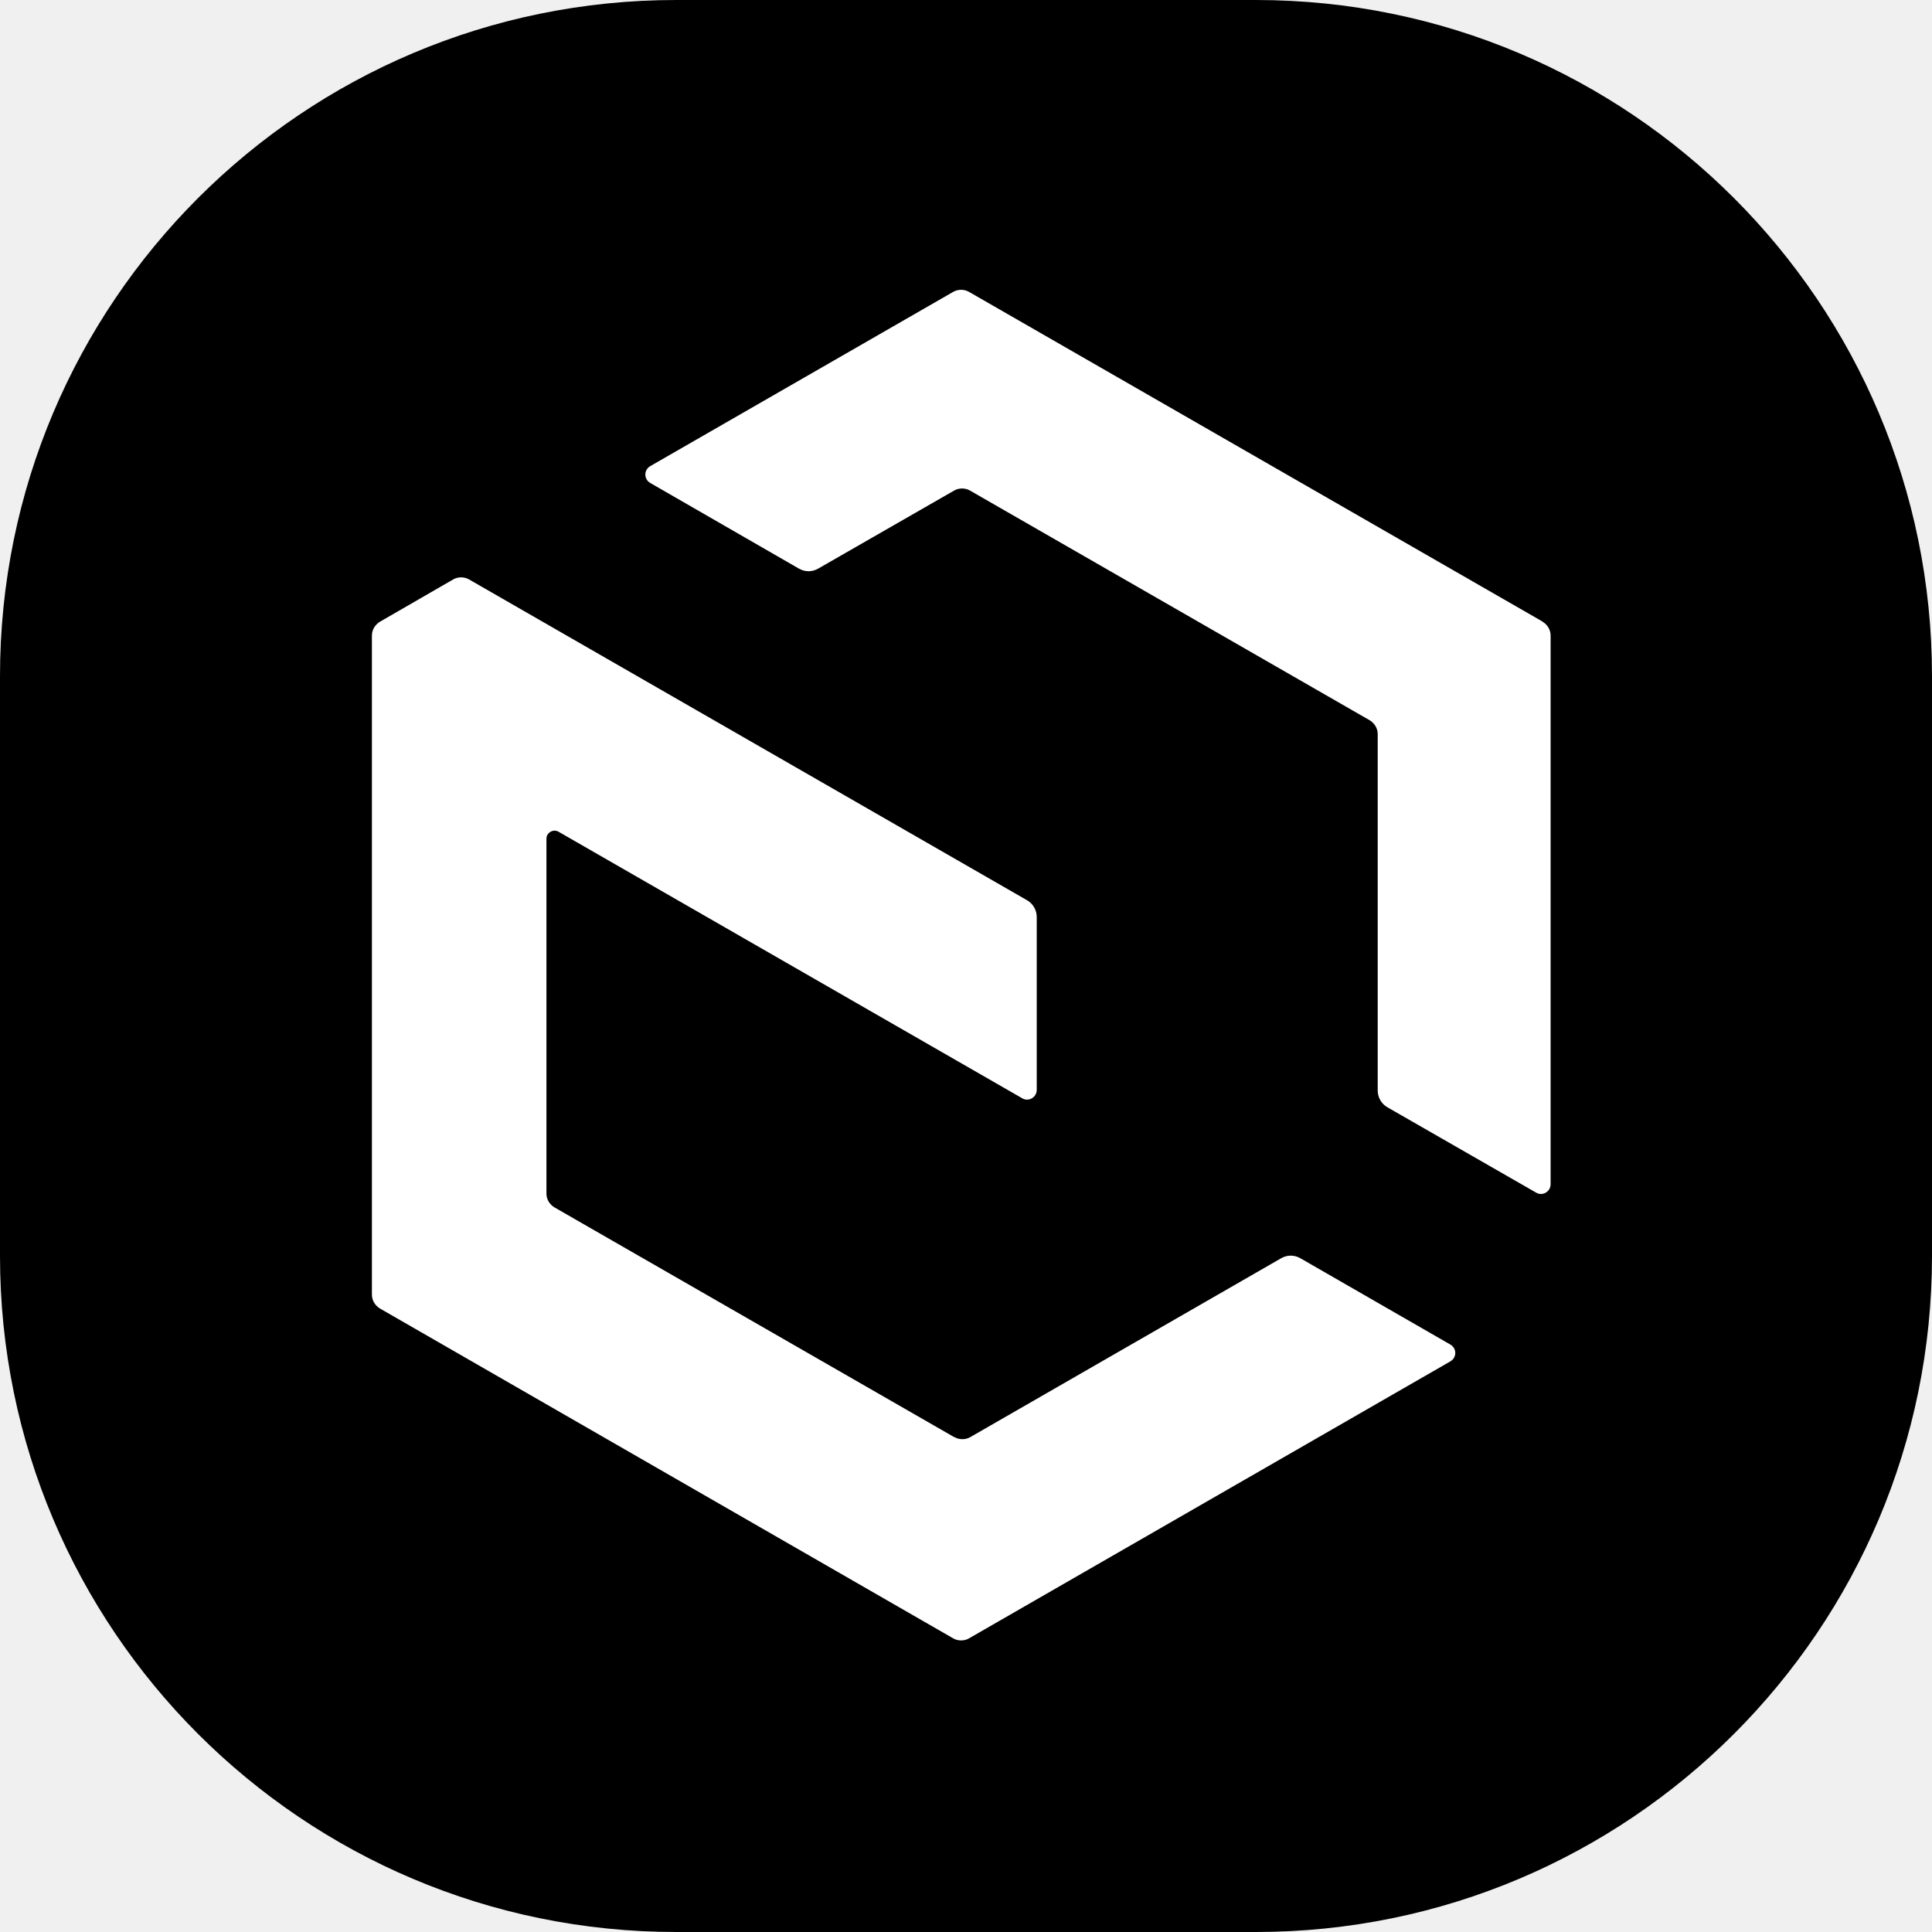
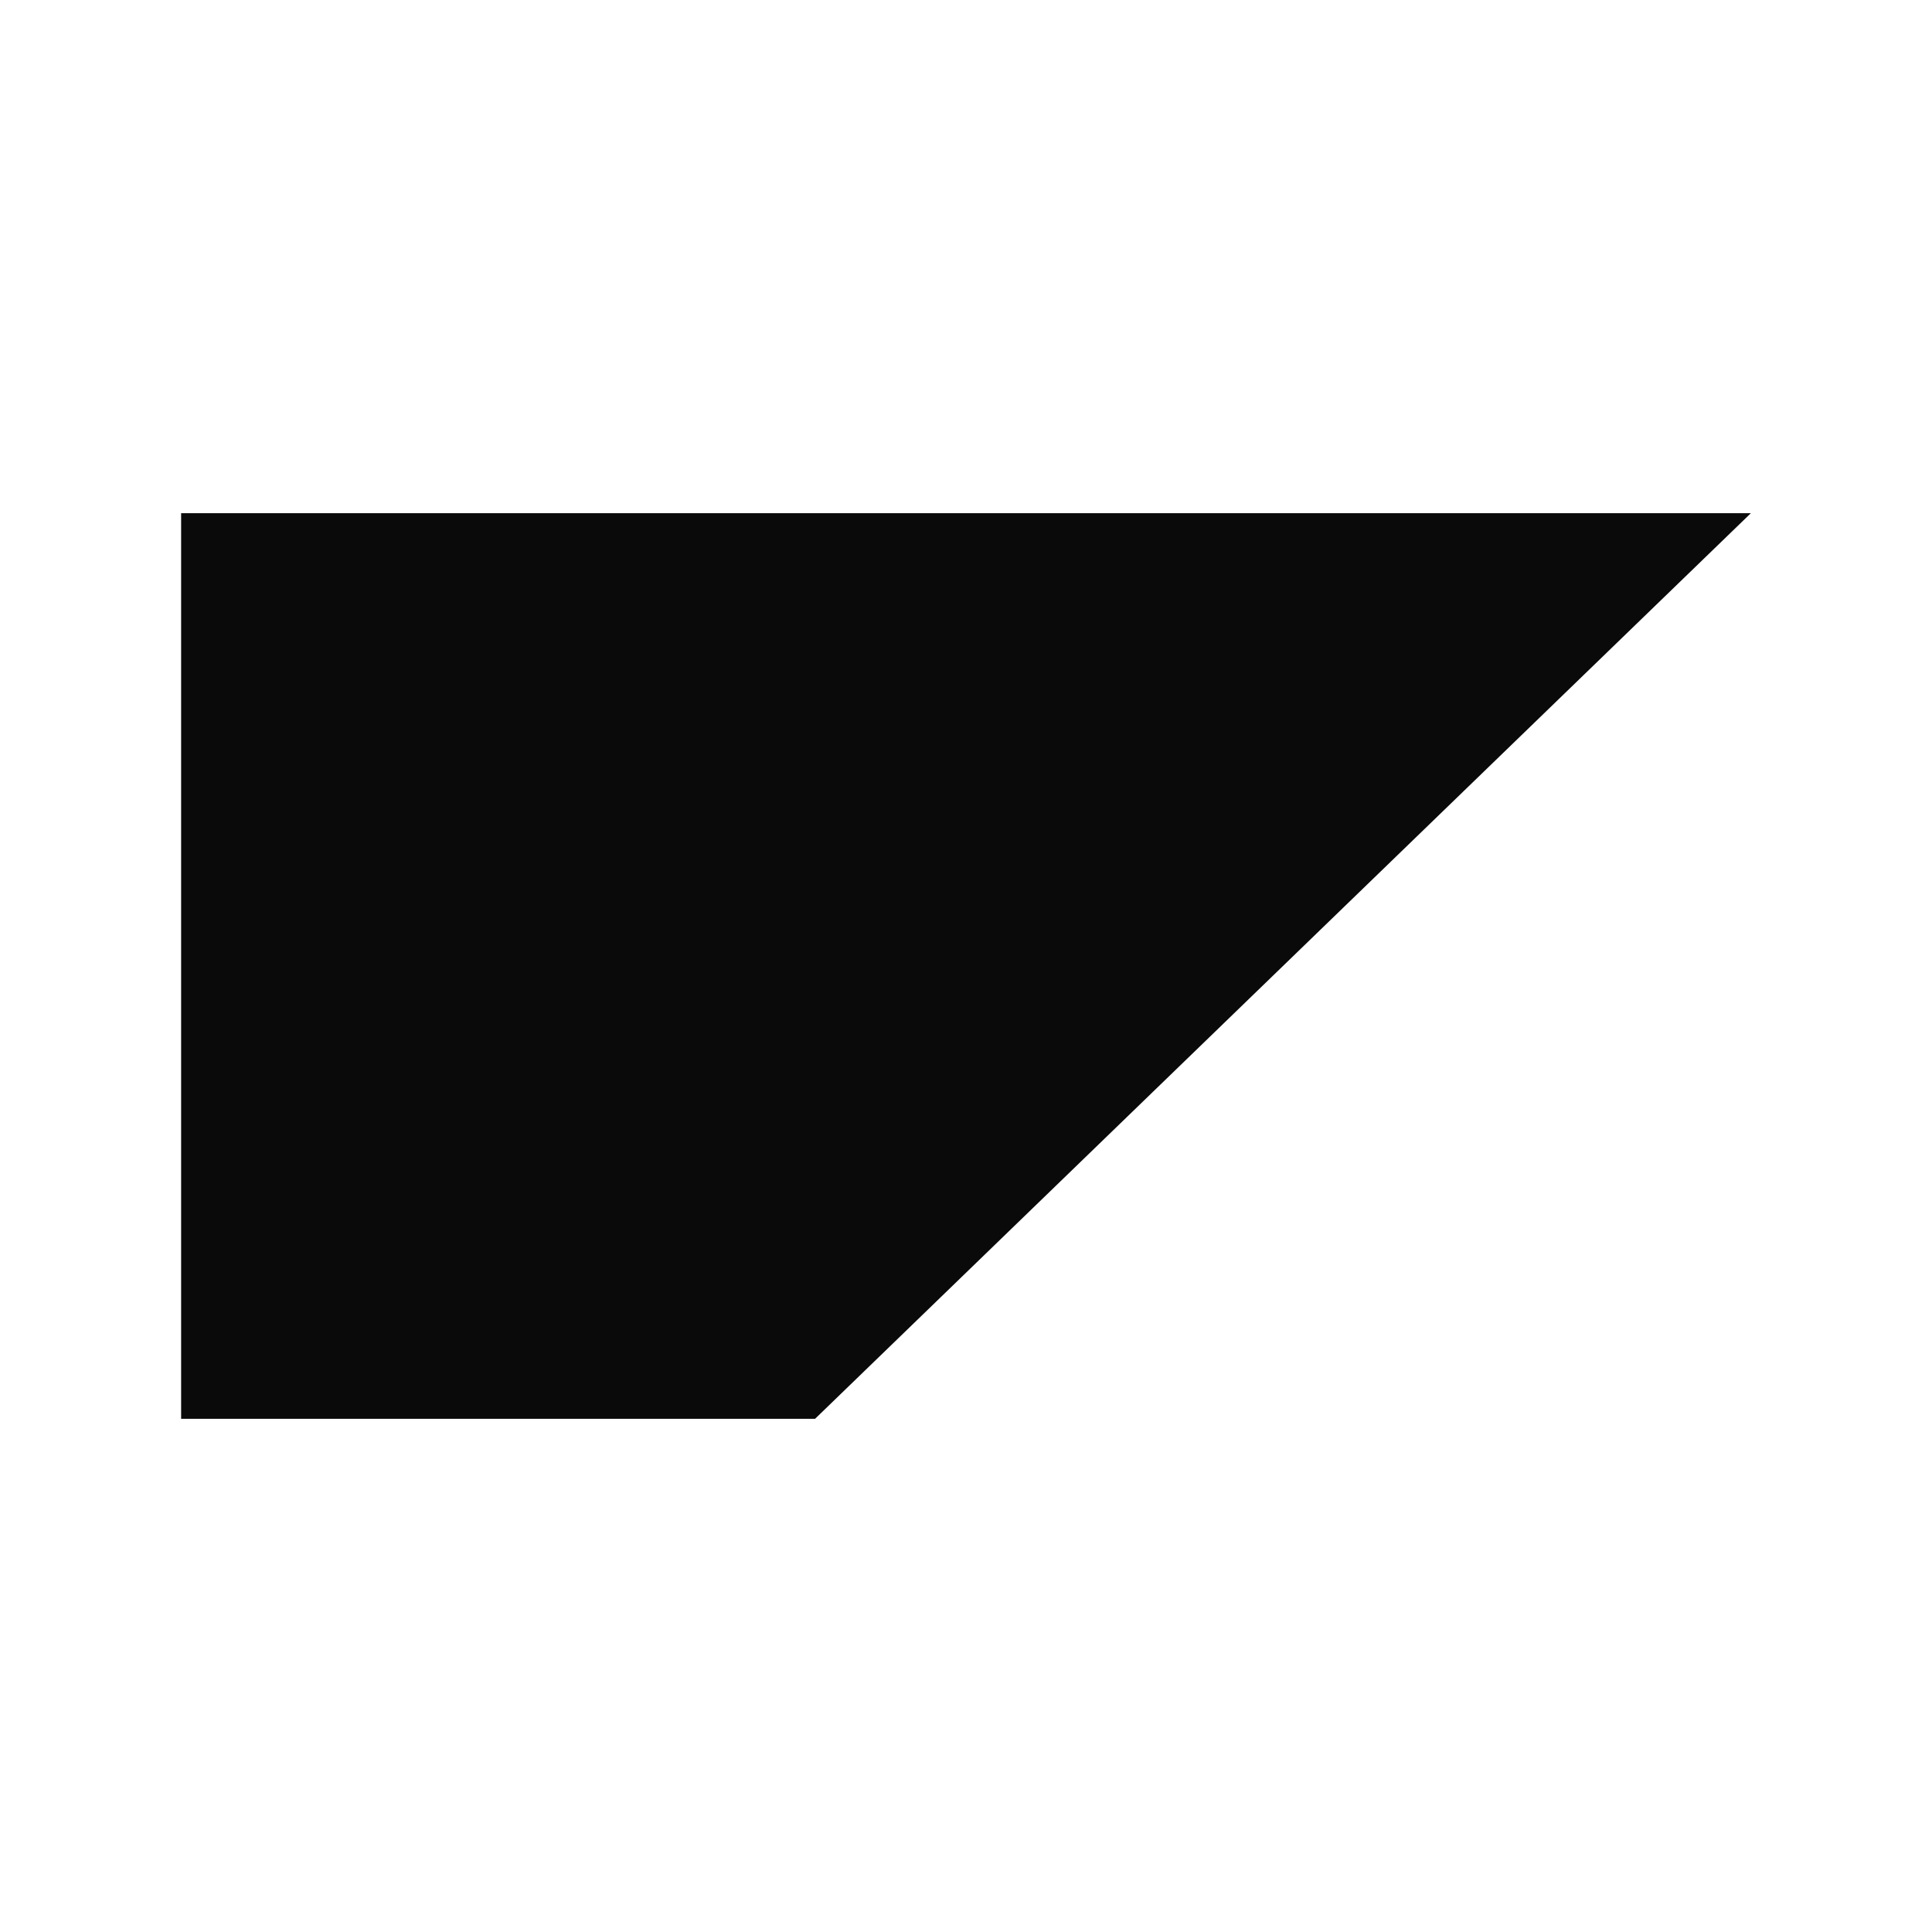
- <svg xmlns="http://www.w3.org/2000/svg" version="1.1" width="1000" height="1000">
+ <svg xmlns="http://www.w3.org/2000/svg" viewBox="0 0 64 64" width="64" height="64">
  <style>
-     #light-icon {
-       display: inline;
-     }
-     #dark-icon {
-       display: none;
-     }
- 
-     @media (prefers-color-scheme: dark) {
-       #light-icon {
-         display: none;
+       @media (prefers-color-scheme: dark) {
+         .bg { fill: #0A0A0A; }
+         .mark { fill: #FFFFFF; }
      }
-       #dark-icon {
-         display: inline;
-       }
-     }
-   </style>
-   <g id="light-icon">
-     <svg version="1.1" width="1000" height="1000">
-       <g clip-path="url(#SvgjsClipPath1059)">
-         <rect width="1000" height="1000" fill="#000000" />
-         <g transform="matrix(5,0,0,5,192.5,150)">
-           <svg version="1.1" width="123" height="140">
-             <svg width="123" height="140" viewBox="0 0 123 140" fill="none">
-               <path d="M60.257 118.758L18.904 94.992C18.402 94.692 18.067 94.158 18.067 93.558V56.825C18.067 56.192 18.77 55.792 19.305 56.092L67.316 83.692C67.986 84.092 68.822 83.592 68.822 82.825V64.925C68.822 64.225 68.454 63.558 67.818 63.192L10.071 29.992C9.569 29.692 8.9 29.692 8.398 29.992L0.836 34.358C0.335 34.658 0 35.192 0 35.792V104.025C0 104.625 0.335 105.158 0.836 105.458L60.157 139.592C60.658 139.892 61.328 139.892 61.829 139.592L111.647 110.925C112.317 110.525 112.317 109.592 111.647 109.192L96.123 100.258C95.487 99.892 94.751 99.892 94.116 100.258L61.963 118.758C61.461 119.058 60.792 119.058 60.29 118.758H60.257Z" fill="white" />
-               <path d="M121.149 34.325L61.829 0.225C61.328 -0.075 60.658 -0.075 60.157 0.225L28.807 18.258C28.138 18.658 28.138 19.592 28.807 19.992L44.197 28.858C44.833 29.225 45.569 29.225 46.205 28.858L60.257 20.792C60.759 20.492 61.428 20.492 61.93 20.792L103.283 44.558C103.785 44.858 104.12 45.392 104.12 45.992V82.892C104.12 83.592 104.488 84.258 105.123 84.625L120.514 93.458C121.183 93.858 122.019 93.358 122.019 92.592V35.792C122.019 35.192 121.685 34.658 121.183 34.358L121.149 34.325Z" fill="white" />
-             </svg>
-           </svg>
-         </g>
-       </g>
-       <defs>
-         <clipPath id="SvgjsClipPath1059">
-           <rect width="1000" height="1000" x="0" y="0" rx="350" ry="350" />
-         </clipPath>
-       </defs>
-     </svg>
-   </g>
-   <g id="dark-icon">
-     <svg version="1.1" width="1000" height="1000">
-       <g clip-path="url(#SvgjsClipPath1060)">
-         <rect width="1000" height="1000" fill="#000000" />
-         <g transform="matrix(5,0,0,5,192.5,150)">
-           <svg version="1.1" width="123" height="140">
-             <svg width="123" height="140" viewBox="0 0 123 140" fill="none">
-               <path d="M60.257 118.758L18.904 94.992C18.402 94.692 18.067 94.158 18.067 93.558V56.825C18.067 56.192 18.77 55.792 19.305 56.092L67.316 83.692C67.986 84.092 68.822 83.592 68.822 82.825V64.925C68.822 64.225 68.454 63.558 67.818 63.192L10.071 29.992C9.569 29.692 8.9 29.692 8.398 29.992L0.836 34.358C0.335 34.658 0 35.192 0 35.792V104.025C0 104.625 0.335 105.158 0.836 105.458L60.157 139.592C60.658 139.892 61.328 139.892 61.829 139.592L111.647 110.925C112.317 110.525 112.317 109.592 111.647 109.192L96.123 100.258C95.487 99.892 94.751 99.892 94.116 100.258L61.963 118.758C61.461 119.058 60.792 119.058 60.29 118.758H60.257Z" fill="white" />
-               <path d="M121.149 34.325L61.829 0.225C61.328 -0.075 60.658 -0.075 60.157 0.225L28.807 18.258C28.138 18.658 28.138 19.592 28.807 19.992L44.197 28.858C44.833 29.225 45.569 29.225 46.205 28.858L60.257 20.792C60.759 20.492 61.428 20.492 61.93 20.792L103.283 44.558C103.785 44.858 104.12 45.392 104.12 45.992V82.892C104.12 83.592 104.488 84.258 105.123 84.625L120.514 93.458C121.183 93.858 122.019 93.358 122.019 92.592V35.792C122.019 35.192 121.685 34.658 121.183 34.358L121.149 34.325Z" fill="white" />
-             </svg>
-           </svg>
-         </g>
-       </g>
-       <defs>
-         <clipPath id="SvgjsClipPath1060">
-           <rect width="1000" height="1000" x="0" y="0" rx="350" ry="350" />
-         </clipPath>
-       </defs>
-     </svg>
-   </g>
+     </style>
+   <rect class="bg" width="64" height="64" fill="#FFFFFF" />
+   <path class="mark" d="M 6 17 H 58 L 27 47 H 6 Z" fill="#0A0A0A" />
</svg>
